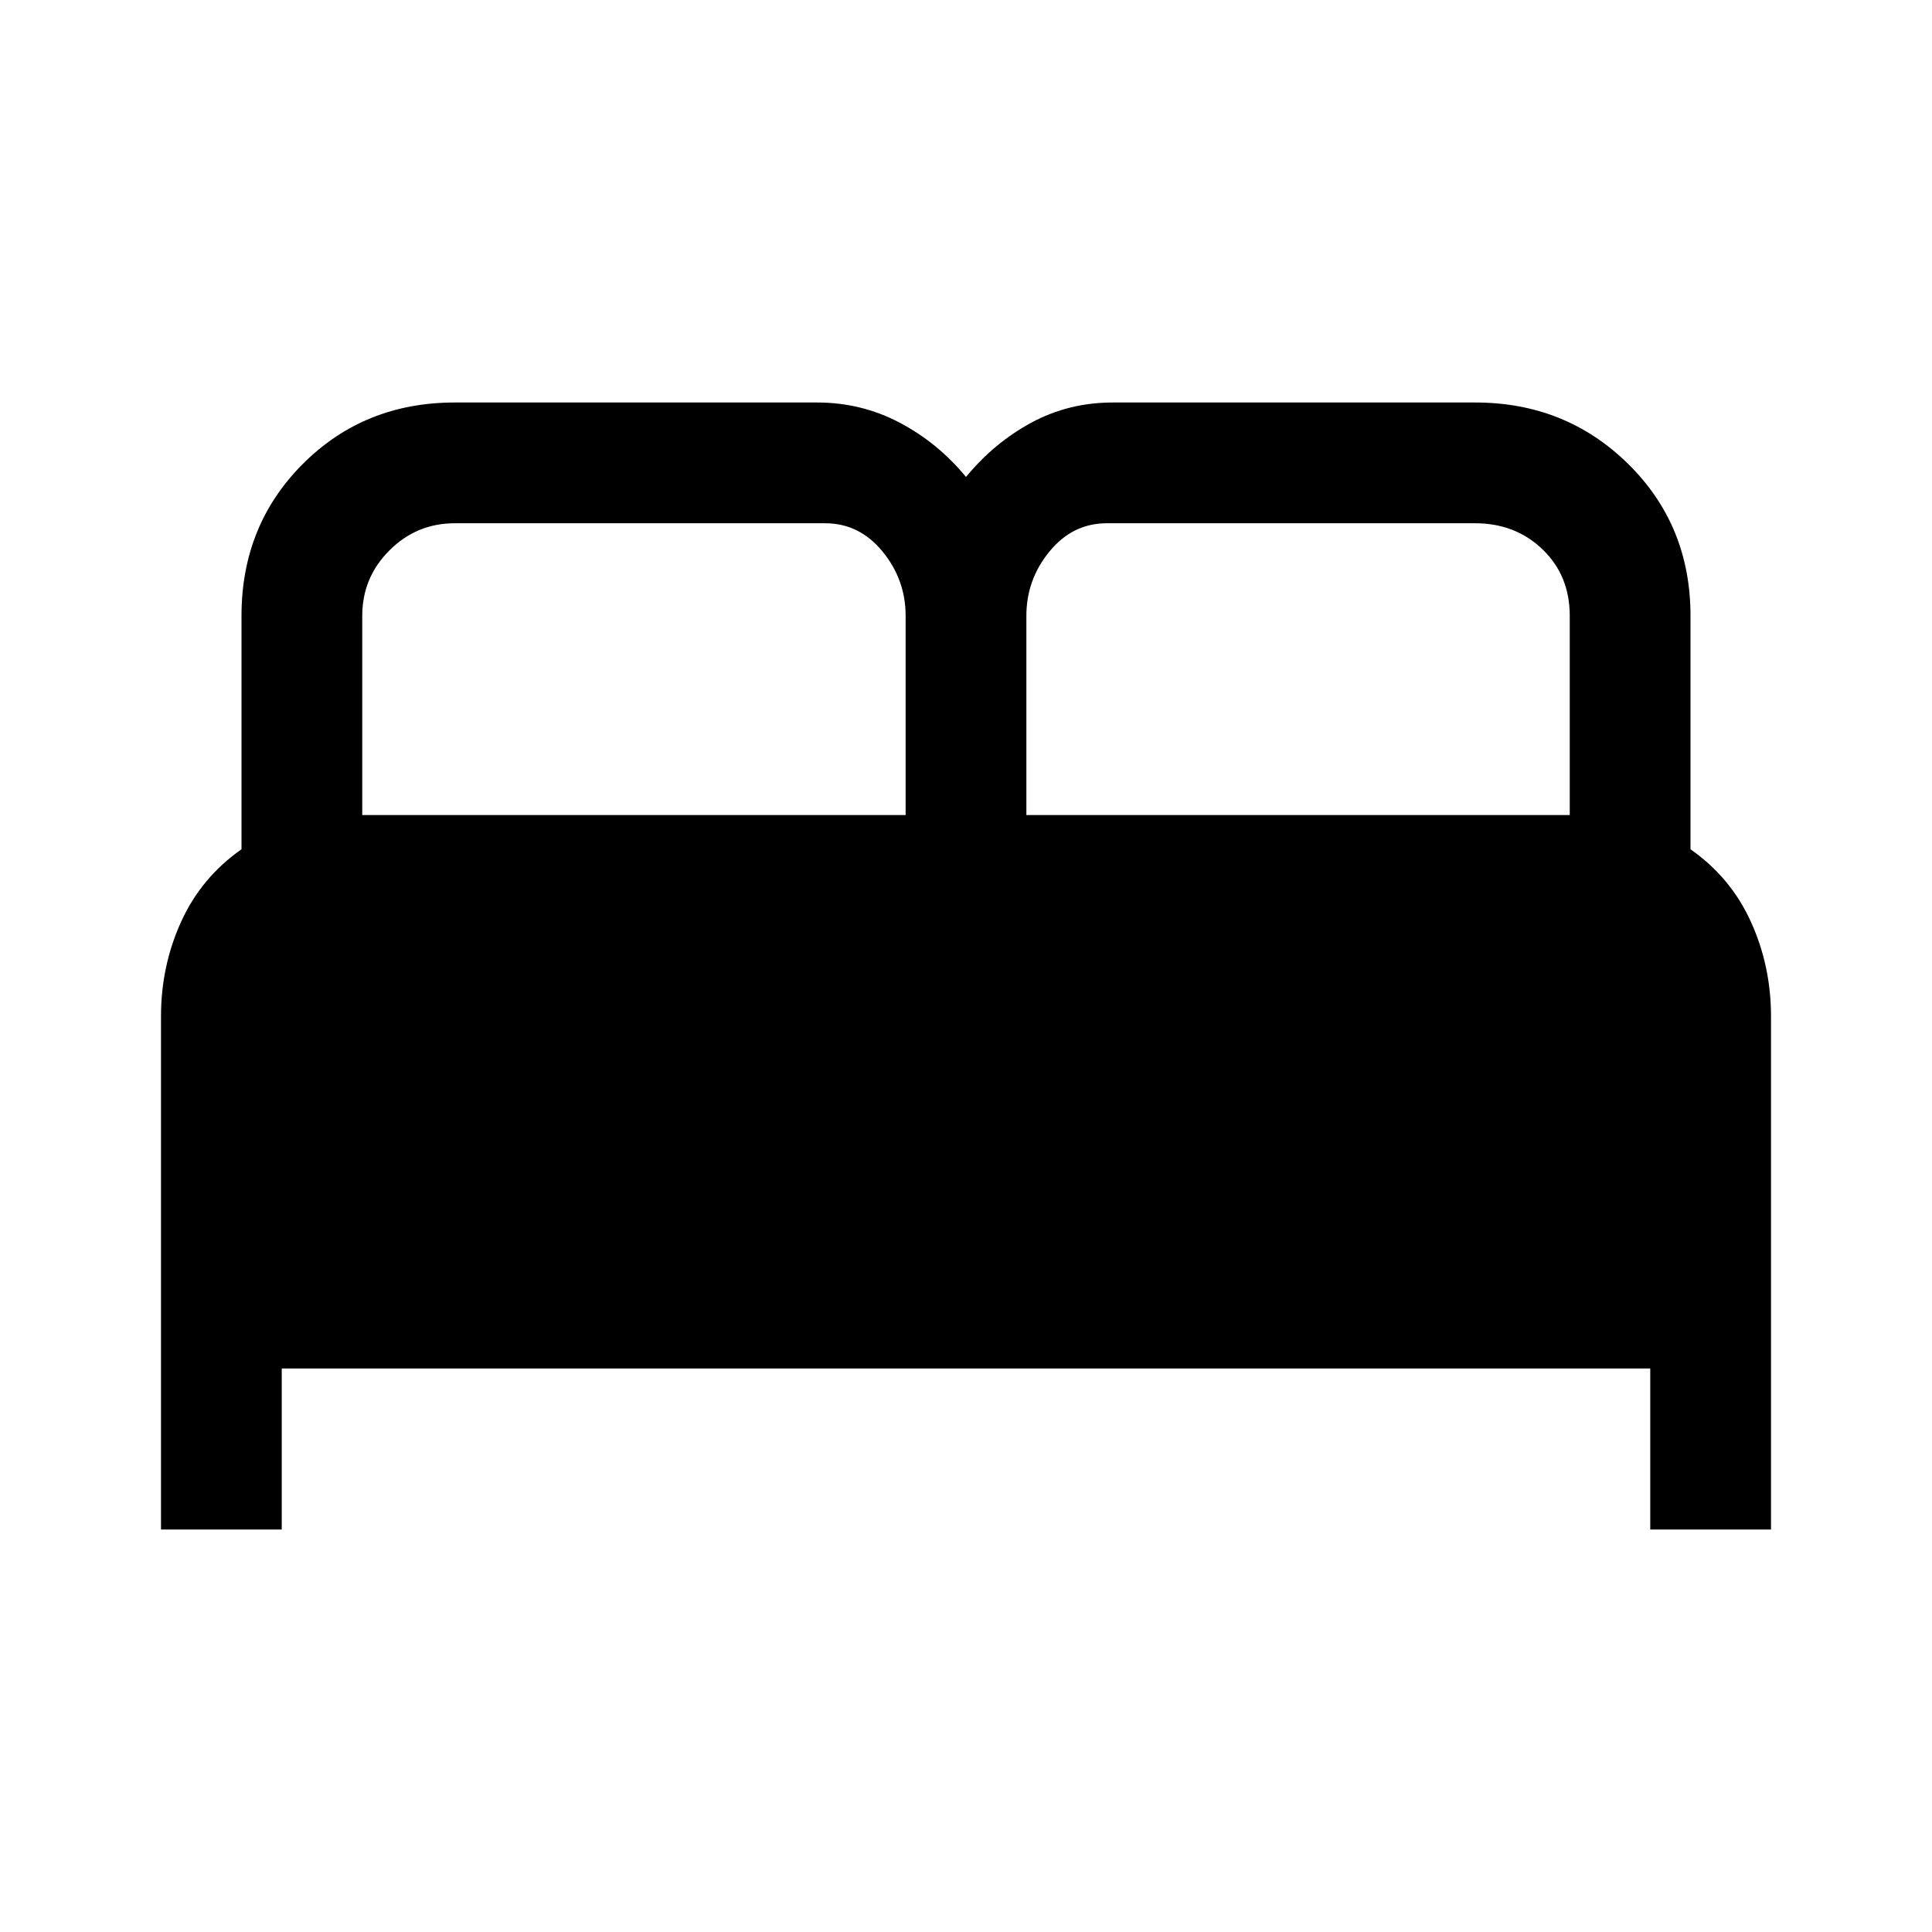
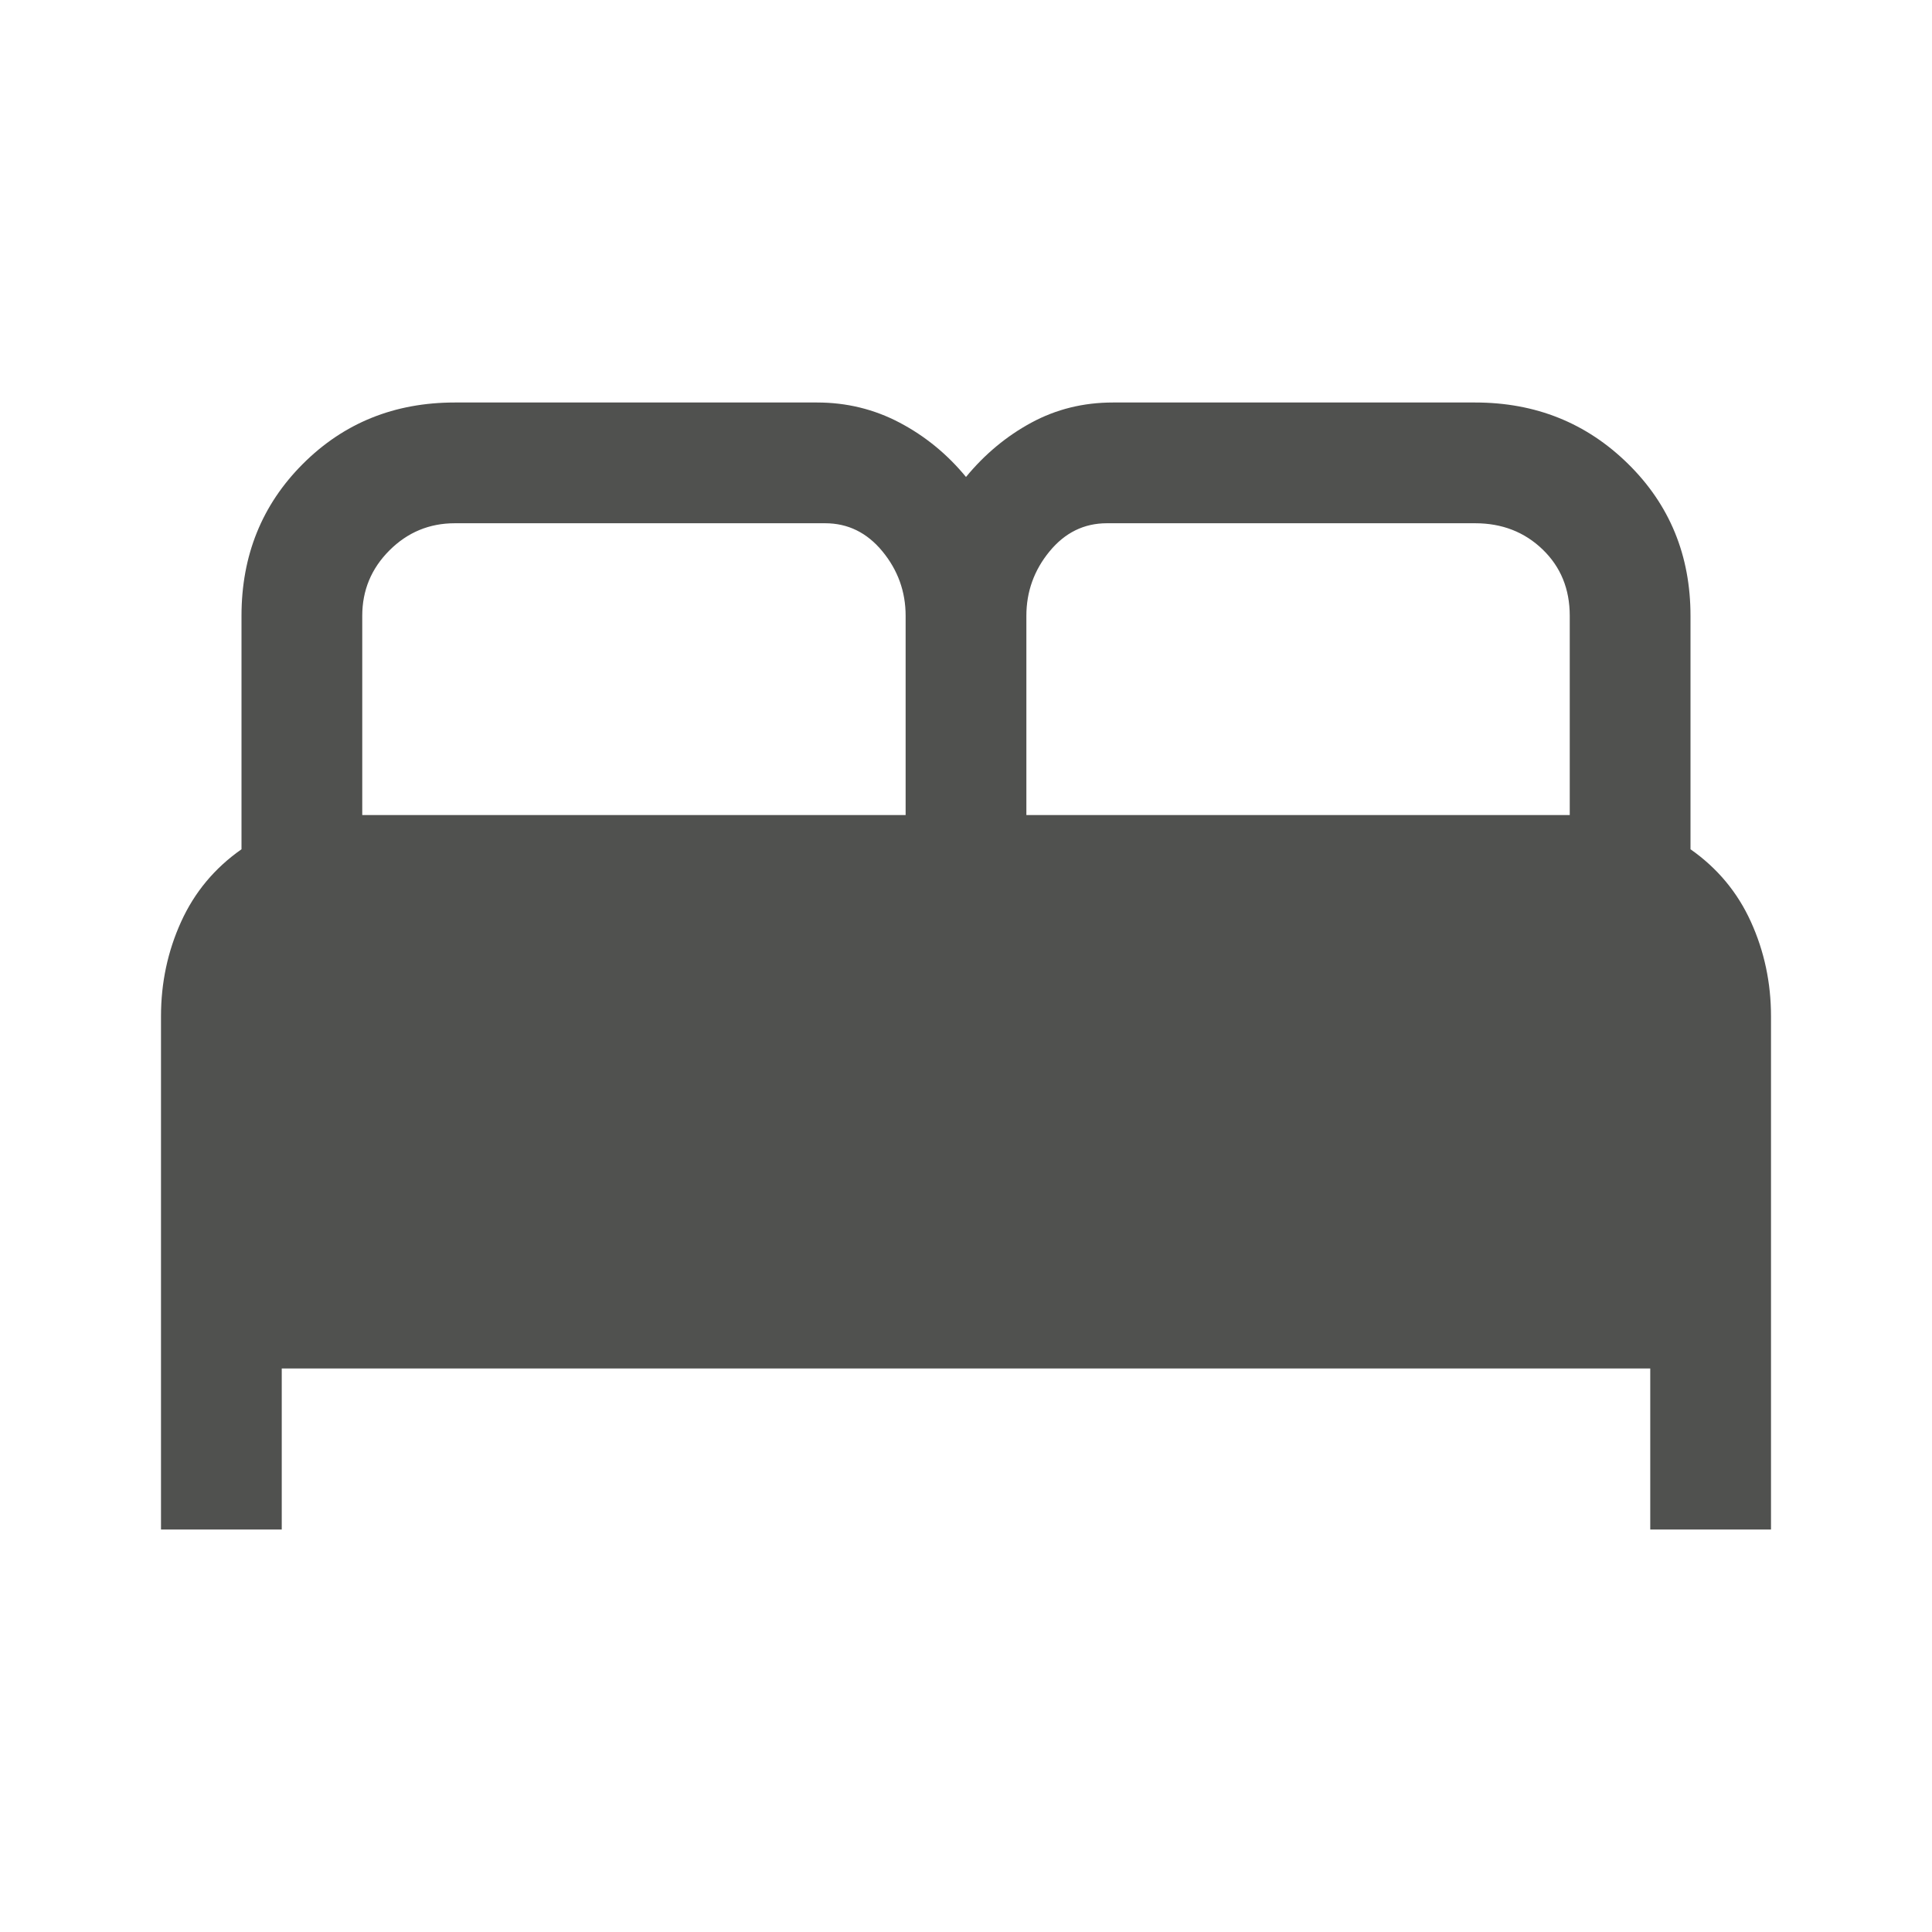
<svg xmlns="http://www.w3.org/2000/svg" height="48" viewBox="0 96 960 960" width="48">
-   <path d="M80 856V601q0-25 10-47t30-36V402q0-45 30.5-75.5T226 296h180q22 0 41 10t33 27q14-17 32.5-27t40.5-10h180q45 0 76 30.5t31 75.5v116q20 14 30 36t10 47v255h-60v-80H140v80H80Zm430-355h270v-99q0-20-13.5-33T733 356H550q-17 0-28.5 14T510 402v99Zm-330 0h270v-99q0-18-11.5-32T410 356H226q-19 0-32.5 13.5T180 402v99Z" />
+   <path d="M80 856V601q0-25 10-47t30-36V402q0-45 30.5-75.5T226 296h180q22 0 41 10t33 27q14-17 32.5-27t40.5-10h180q45 0 76 30.5t31 75.5v116q20 14 30 36t10 47v255h-60v-80H140v80H80Zm430-355h270v-99q0-20-13.5-33T733 356H550q-17 0-28.5 14T510 402v99Zm-330 0h270v-99q0-18-11.5-32T410 356H226q-19 0-32.5 13.5T180 402v99Z" fill="#50514f" />
</svg>
